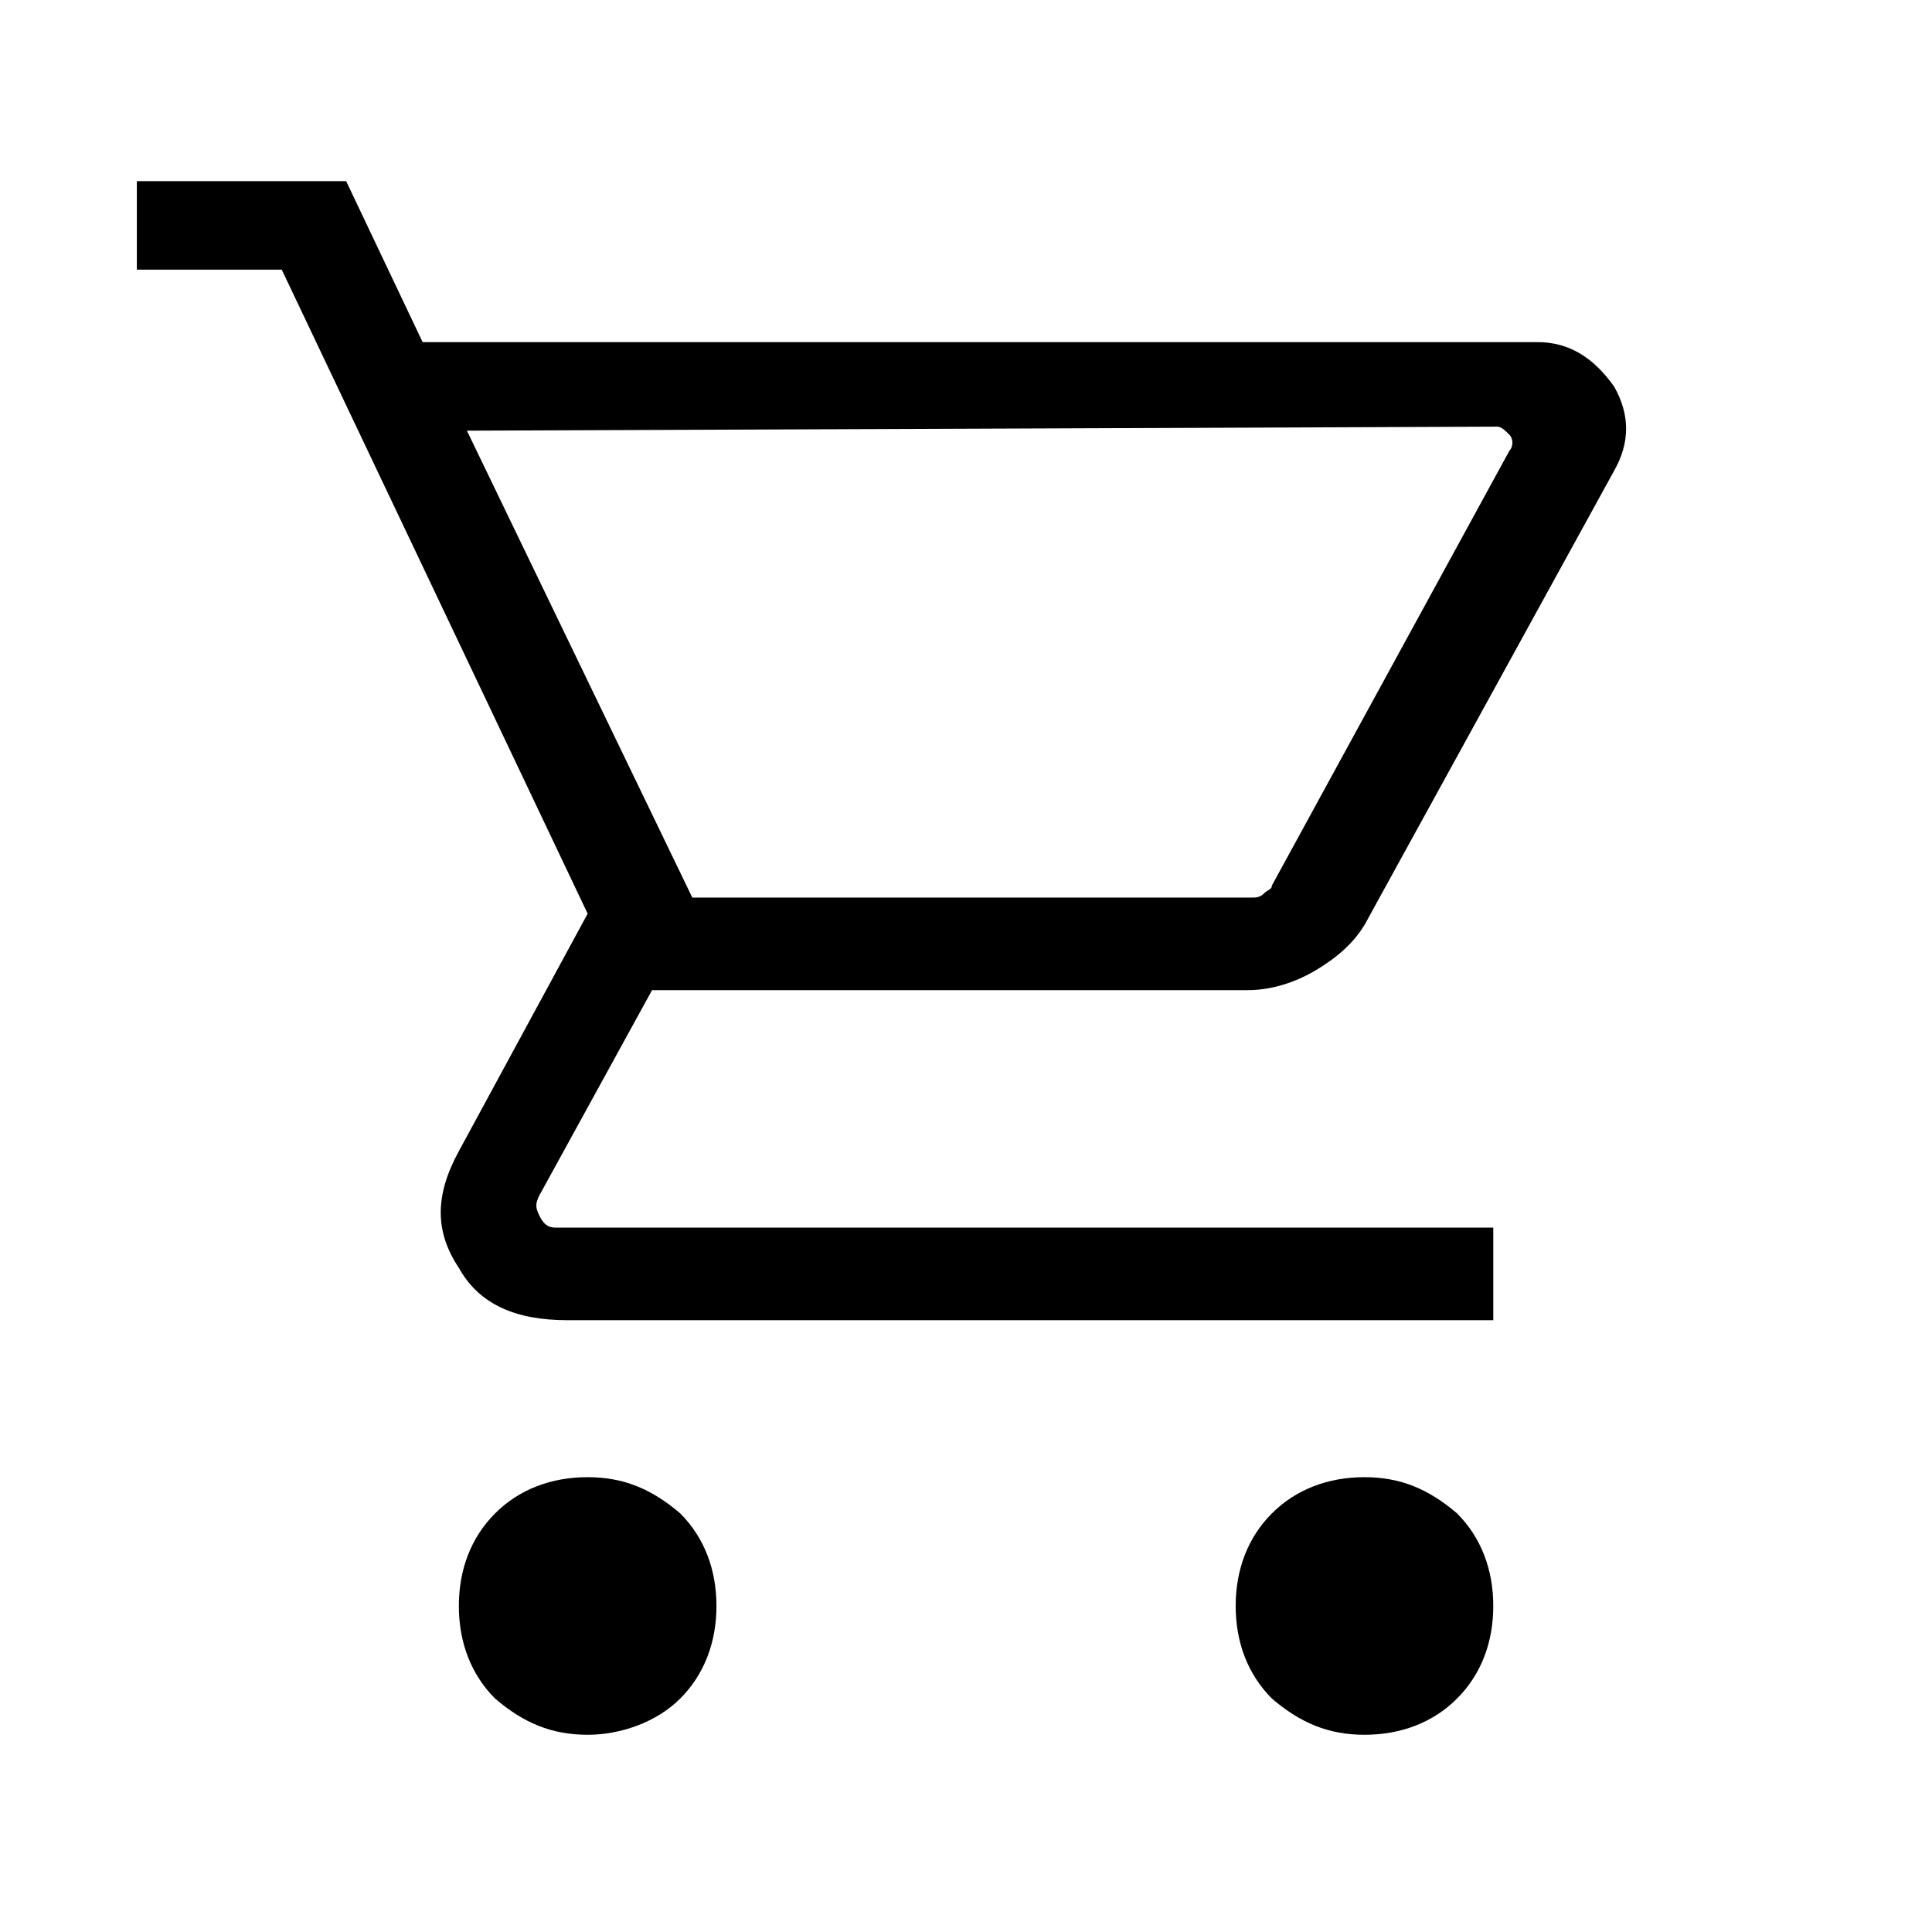
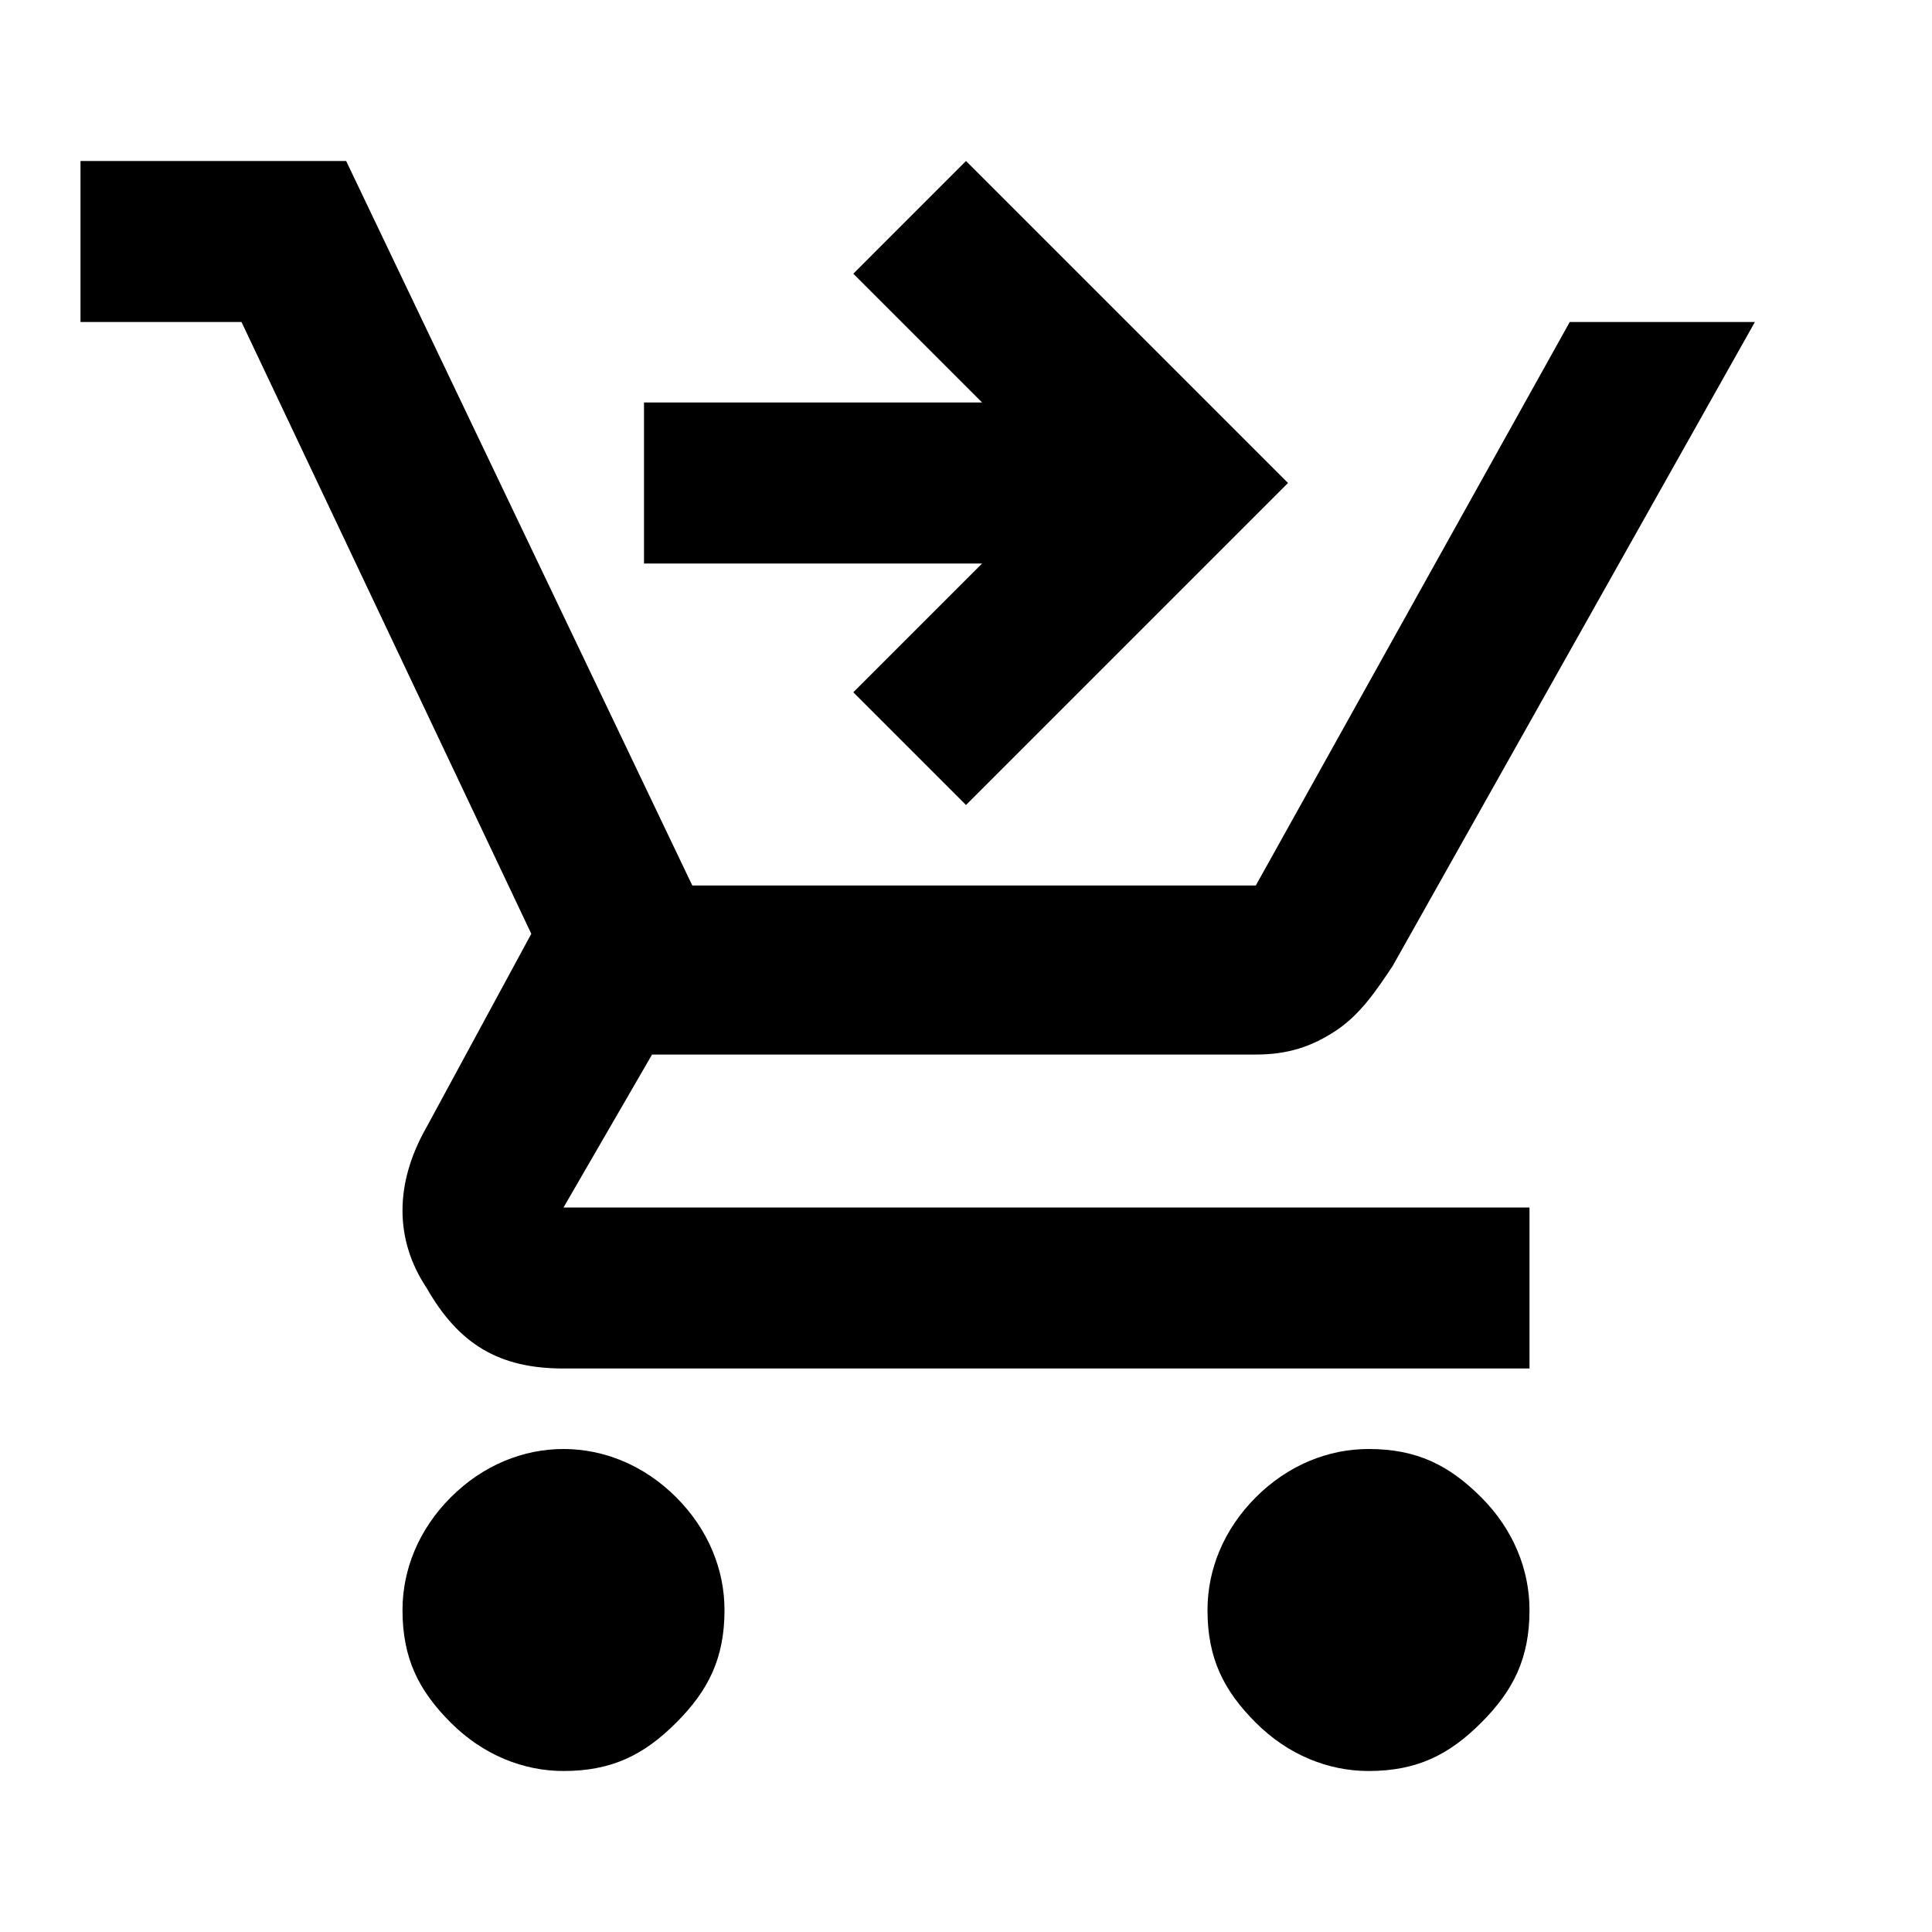
- <svg xmlns="http://www.w3.org/2000/svg" version="1.1" id="Layer_1" x="0px" y="0px" viewBox="0 0 48 48" style="enable-background:new 0 0 48 48;" xml:space="preserve">
+ <svg xmlns="http://www.w3.org/2000/svg" version="1.1" id="Layer_1" x="0px" y="0px" viewBox="0 0 24 24" style="enable-background:new 0 0 24 24;" xml:space="preserve">
  <g>
-     <path d="M14.6,43.1c-0.9,0-1.6-0.3-2.3-0.9c-0.6-0.6-0.9-1.4-0.9-2.3c0-0.9,0.3-1.7,0.9-2.3c0.6-0.6,1.4-0.9,2.3-0.9   c0.9,0,1.6,0.3,2.3,0.9c0.6,0.6,0.9,1.4,0.9,2.3s-0.3,1.7-0.9,2.3S15.4,43.1,14.6,43.1z M33.9,43.1c-0.9,0-1.6-0.3-2.3-0.9   c-0.6-0.6-0.9-1.4-0.9-2.3c0-0.9,0.3-1.7,0.9-2.3c0.6-0.6,1.4-0.9,2.3-0.9c0.9,0,1.6,0.3,2.3,0.9c0.6,0.6,0.9,1.4,0.9,2.3   s-0.3,1.7-0.9,2.3C35.6,42.8,34.8,43.1,33.9,43.1z M11.6,10.7l5.6,11.6h13.9c0.1,0,0.2,0,0.3-0.1c0.1-0.1,0.2-0.1,0.2-0.2l5.9-10.8   c0.1-0.1,0.1-0.3,0-0.4c-0.1-0.1-0.2-0.2-0.3-0.2L11.6,10.7z M10.5,8.5h27.7c0.8,0,1.4,0.4,1.9,1.1c0.4,0.7,0.4,1.4,0,2.1L34,22.8   c-0.3,0.6-0.8,1-1.3,1.3c-0.5,0.3-1.1,0.5-1.7,0.5H16.2l-2.8,5.1c-0.1,0.2-0.1,0.3,0,0.5c0.1,0.2,0.2,0.3,0.4,0.3h23.3v2.3h-23   c-1.3,0-2.2-0.4-2.7-1.3c-0.6-0.9-0.6-1.8,0-2.9l3.2-5.9l-7.6-16H3.4V4.5h5.2L10.5,8.5z M17.2,22.4h14.3H17.2z" />
+     <path d="M12,10l-1.4-1.4L12.2,7H8V5h4.2l-1.6-1.6L12,2l4,4L12,10z M7,22c-0.5,0-1-0.2-1.4-0.6S5,20.6,5,20c0-0.5,0.2-1,0.6-1.4   S6.5,18,7,18s1,0.2,1.4,0.6S9,19.5,9,20c0,0.6-0.2,1-0.6,1.4S7.6,22,7,22z M17,22c-0.5,0-1-0.2-1.4-0.6C15.2,21,15,20.6,15,20   c0-0.5,0.2-1,0.6-1.4C16,18.2,16.5,18,17,18c0.6,0,1,0.2,1.4,0.6S19,19.5,19,20c0,0.6-0.2,1-0.6,1.4S17.6,22,17,22z M1,4V2h3.3   l4.3,9h7l3.9-7h2.3L17.3,12c-0.2,0.3-0.4,0.6-0.7,0.8s-0.6,0.3-1,0.3H8.1L7,15h12v2H7c-0.8,0-1.3-0.3-1.7-1c-0.4-0.6-0.4-1.3,0-2   l1.3-2.4L3,4H1z" />
  </g>
</svg>
